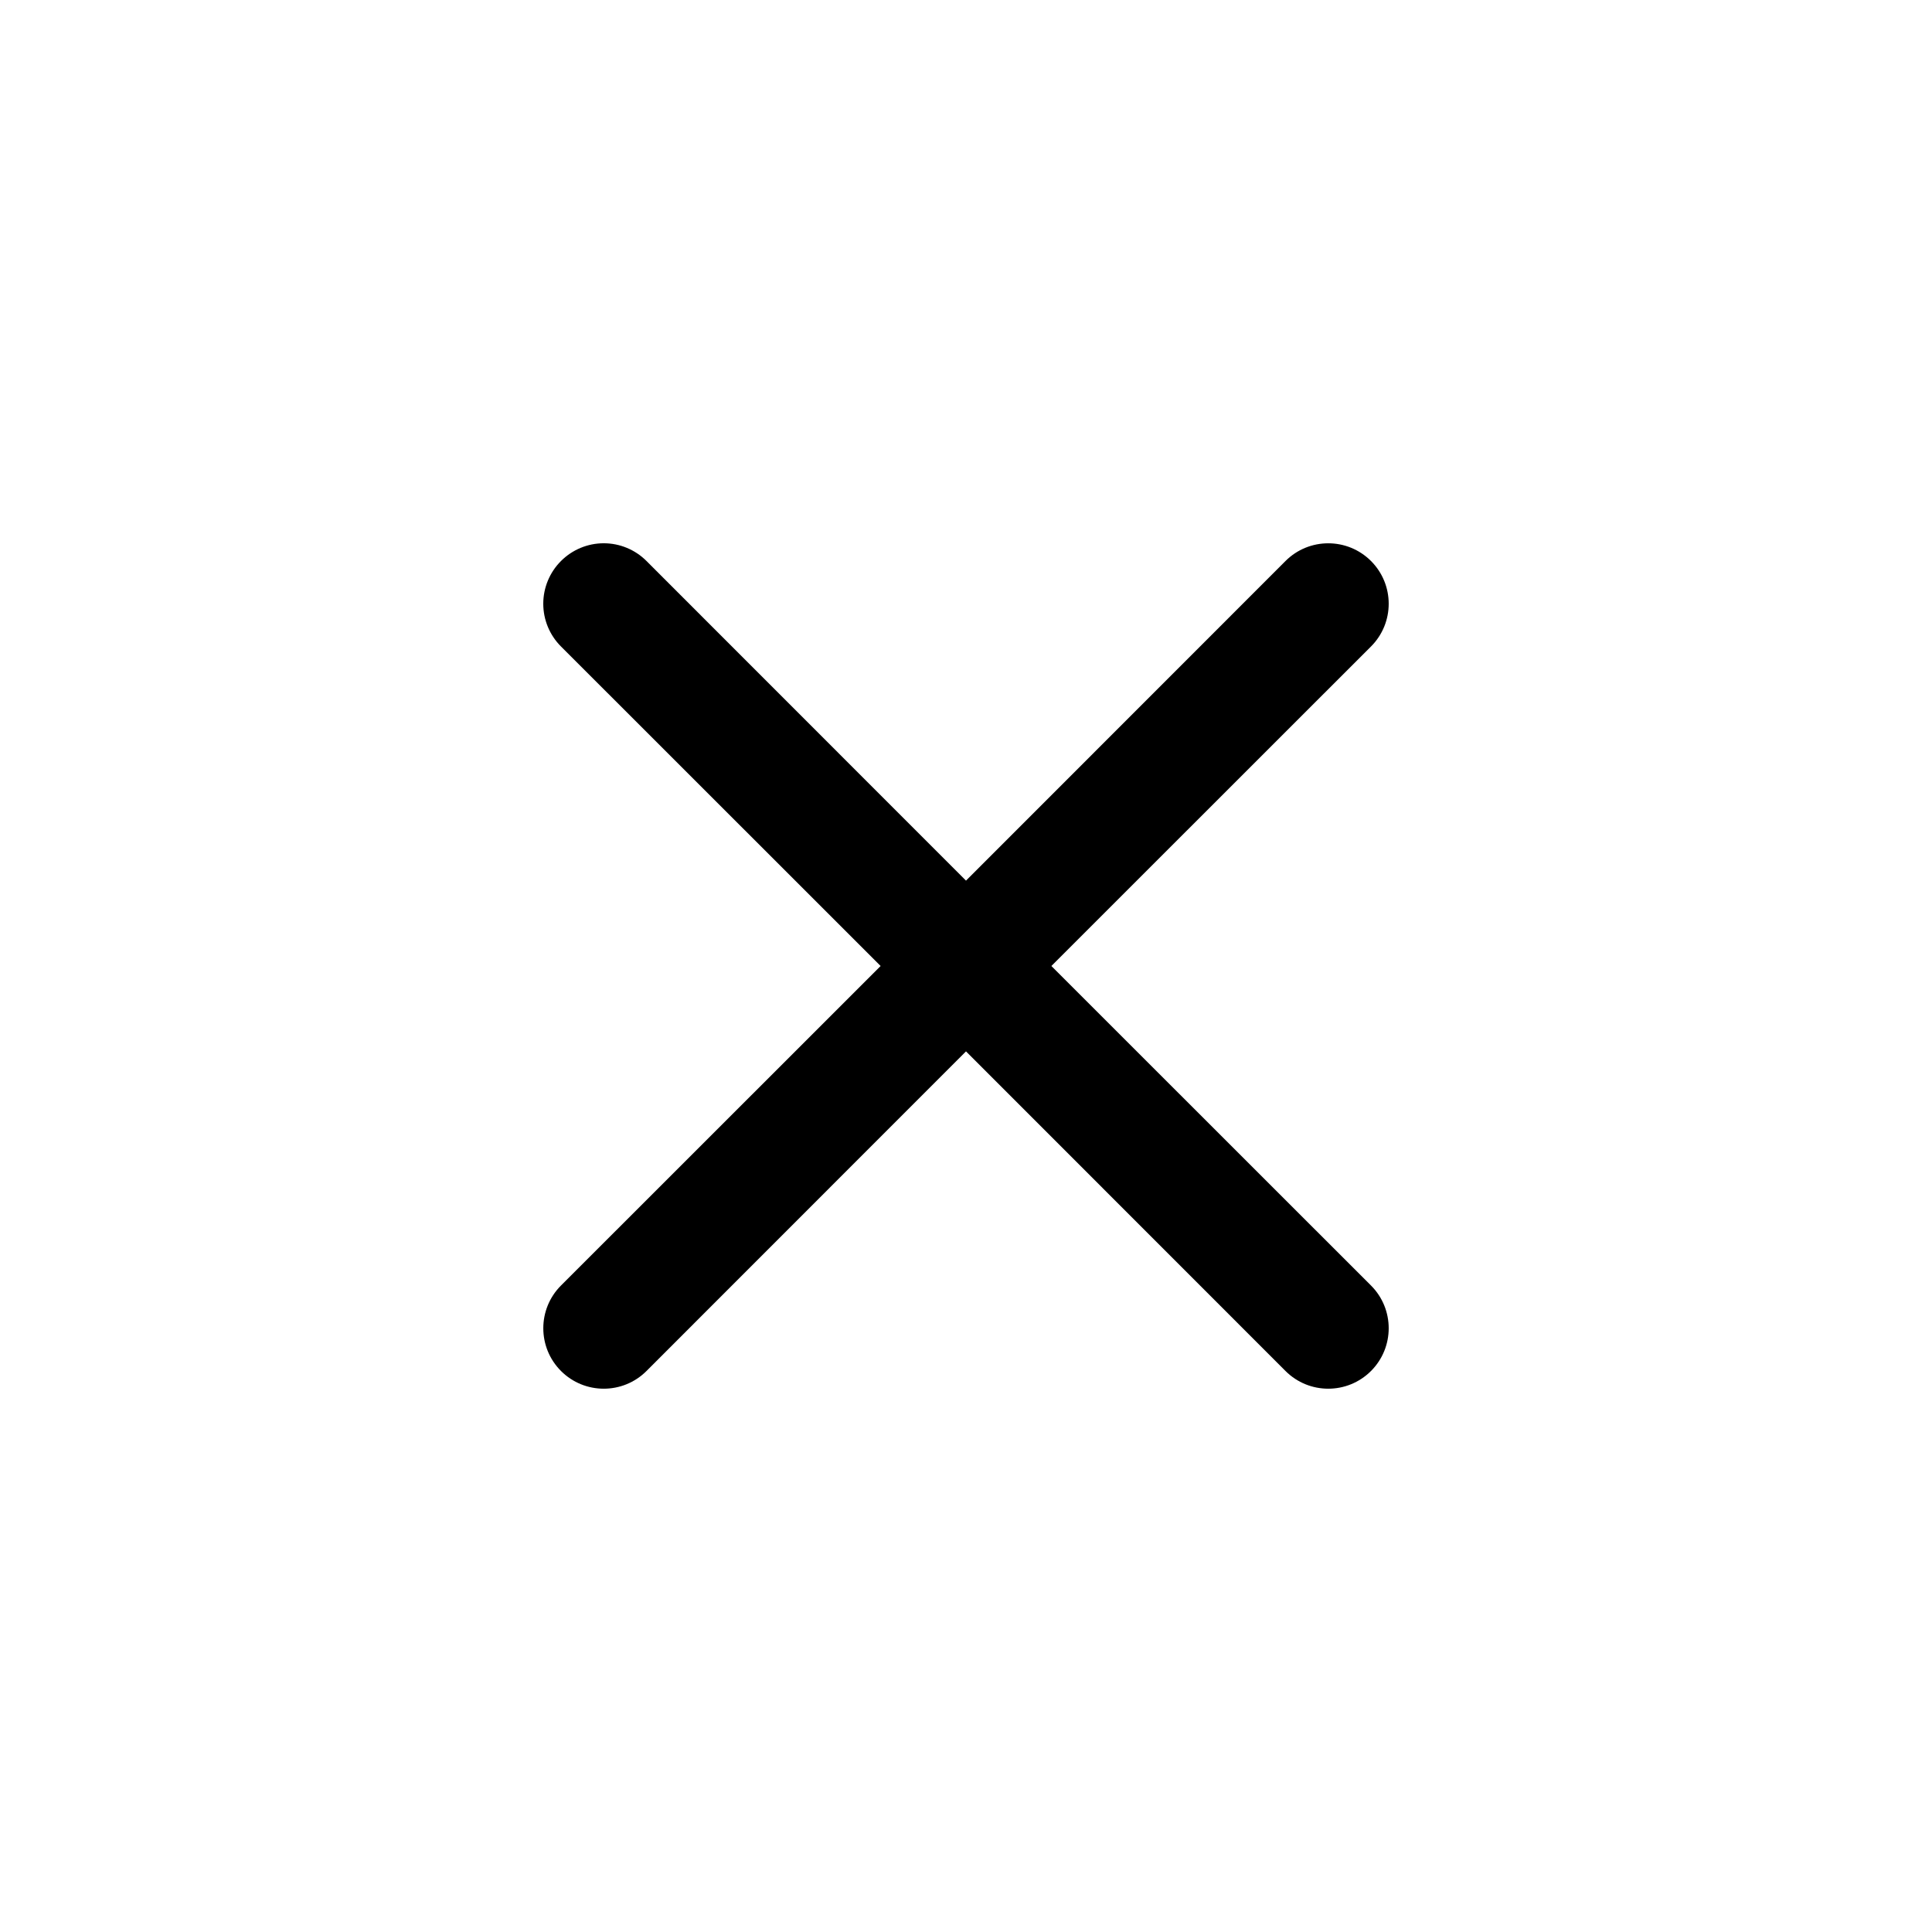
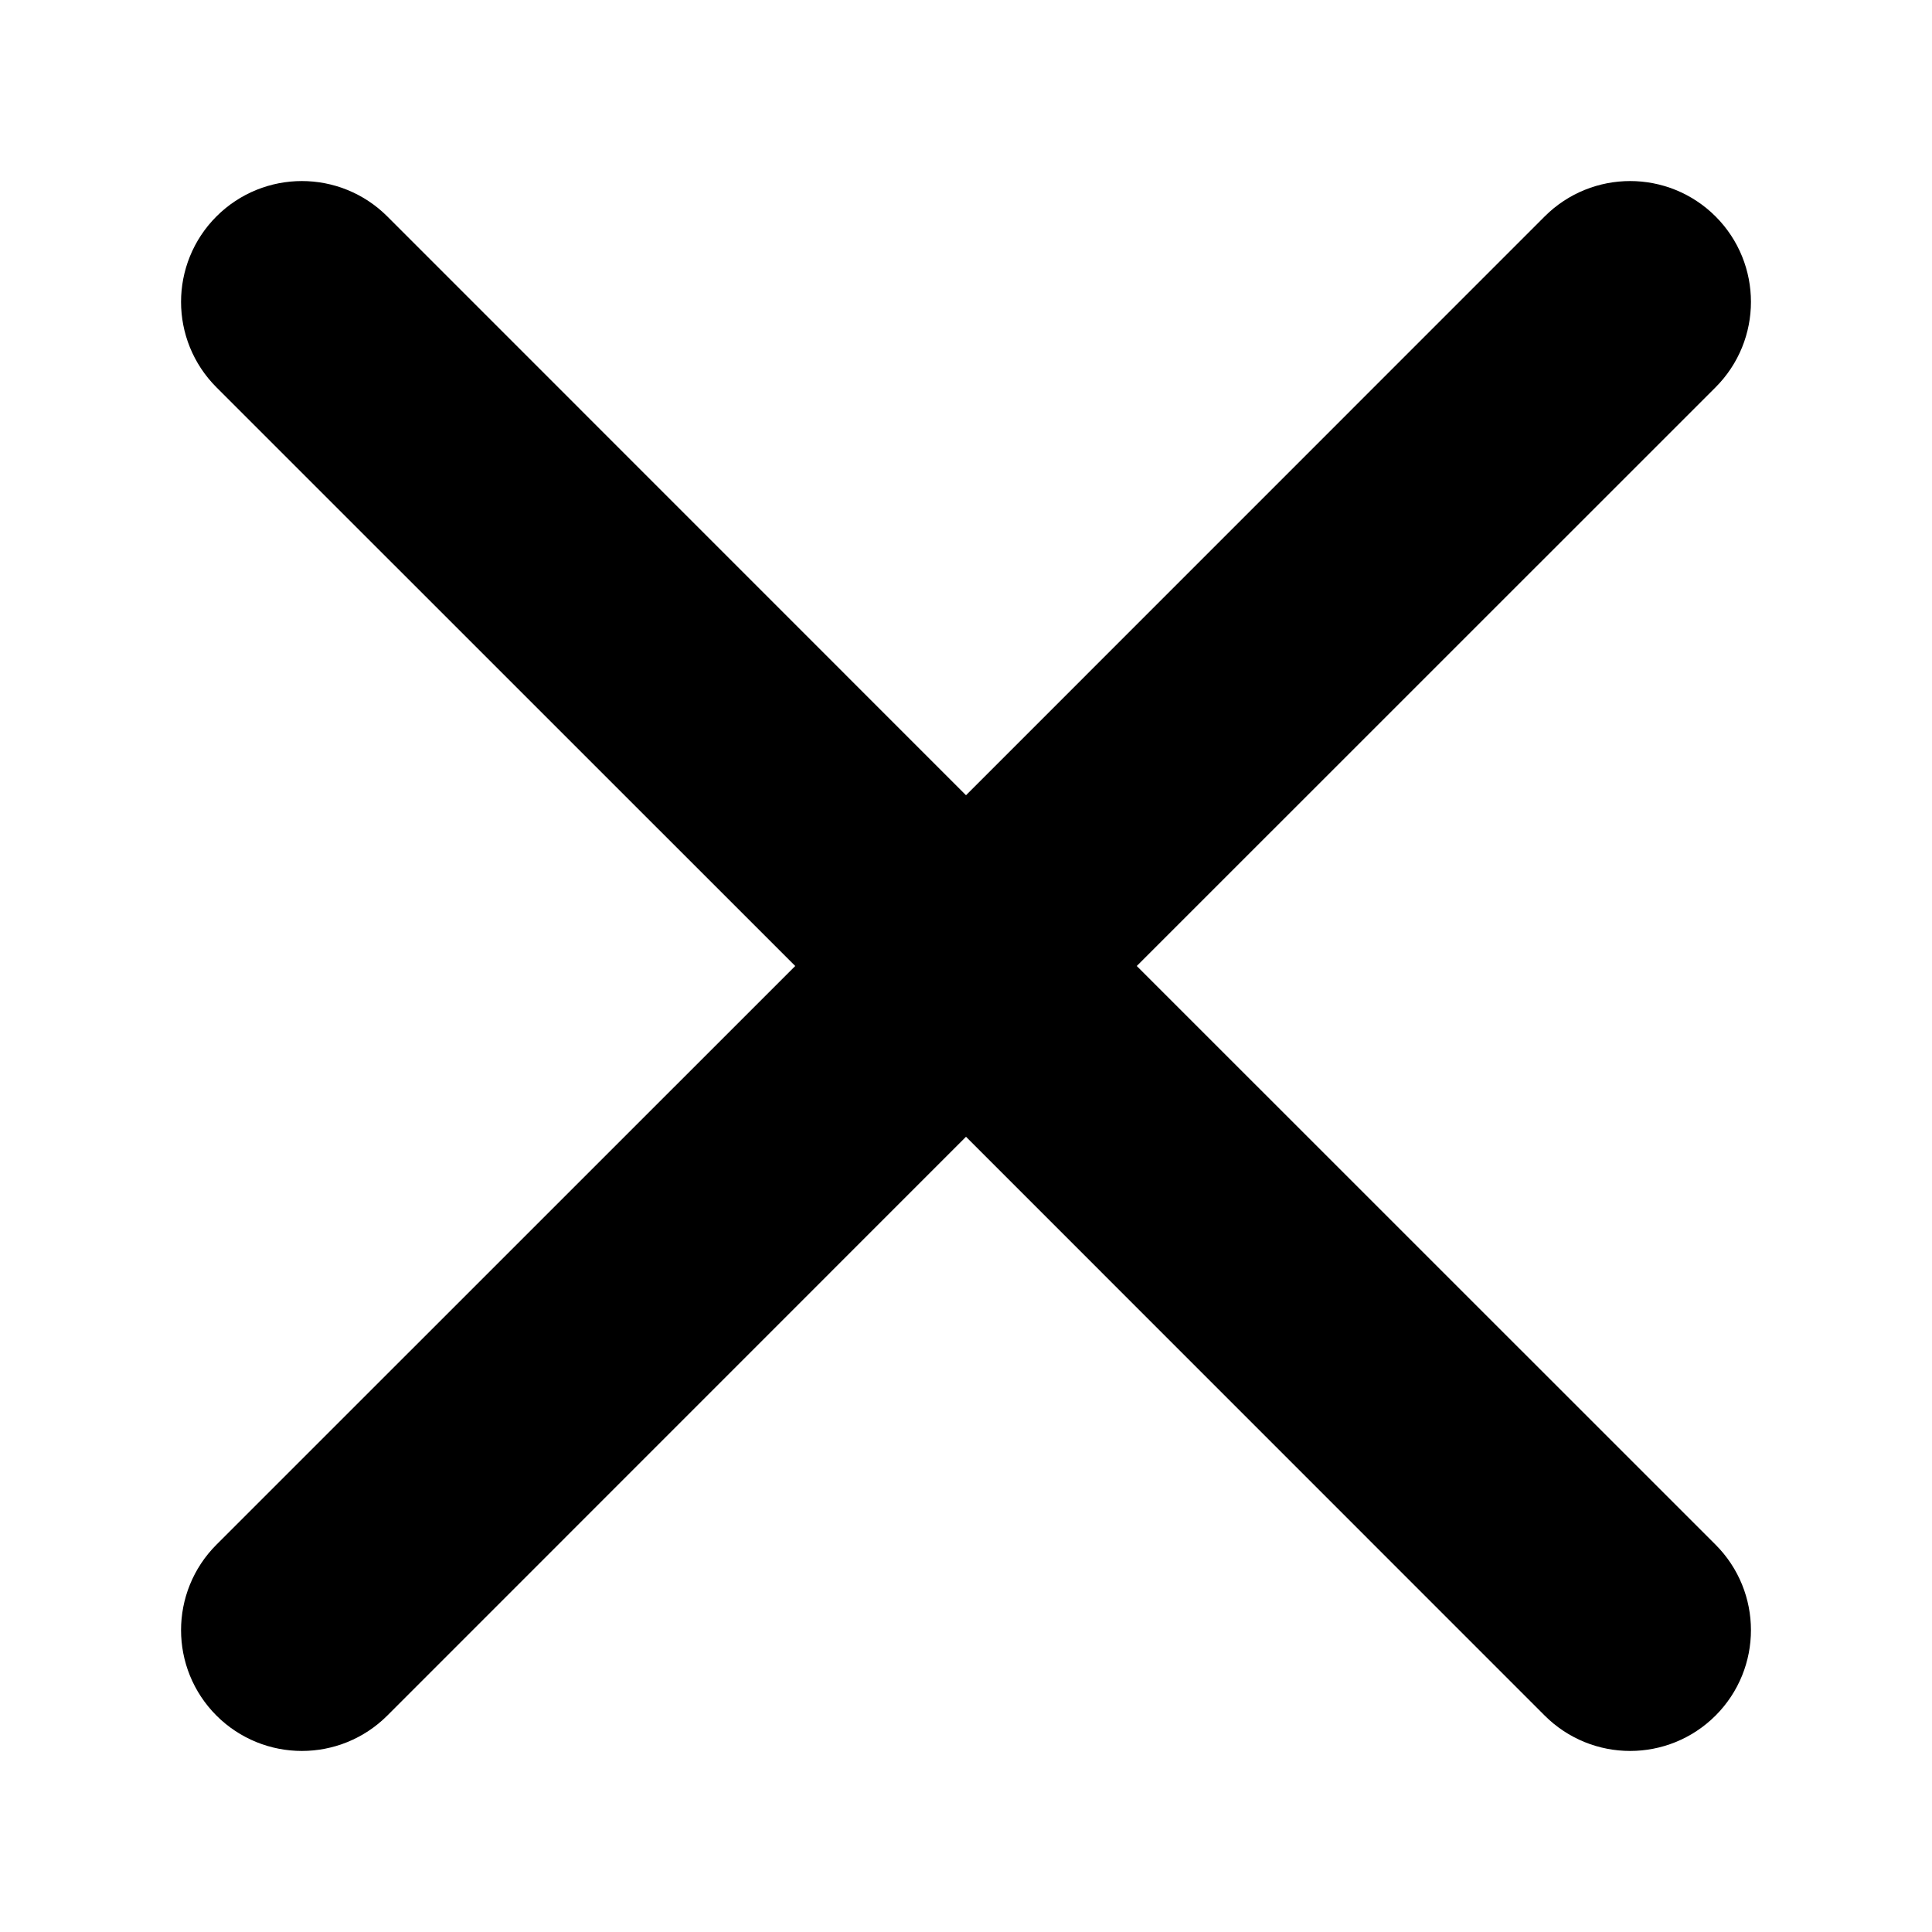
- <svg xmlns="http://www.w3.org/2000/svg" width="none" height="none" fill="currentColor" class="bi bi-x" viewBox="0 0 16 16">
-   <path d="M4.646 4.646a.5.5 0 0 1 .708 0L8 7.293l2.646-2.647a.5.5 0 0 1 .708.708L8.707 8l2.647 2.646a.5.5 0 0 1-.708.708L8 8.707l-2.646 2.647a.5.5 0 0 1-.708-.708L7.293 8 4.646 5.354a.5.5 0 0 1 0-.708" />
+ <svg xmlns="http://www.w3.org/2000/svg" width="none" height="none" fill="currentColor" stroke="currentColor" class="bi bi-x-lg" viewBox="0 0 16 16">
+   <path d="M2.146 2.854a.5.5 0 1 1 .708-.708L8 7.293l5.146-5.147a.5.5 0 0 1 .708.708L8.707 8l5.147 5.146a.5.5 0 0 1-.708.708L8 8.707l-5.146 5.147a.5.5 0 0 1-.708-.708L7.293 8z" />
</svg>
